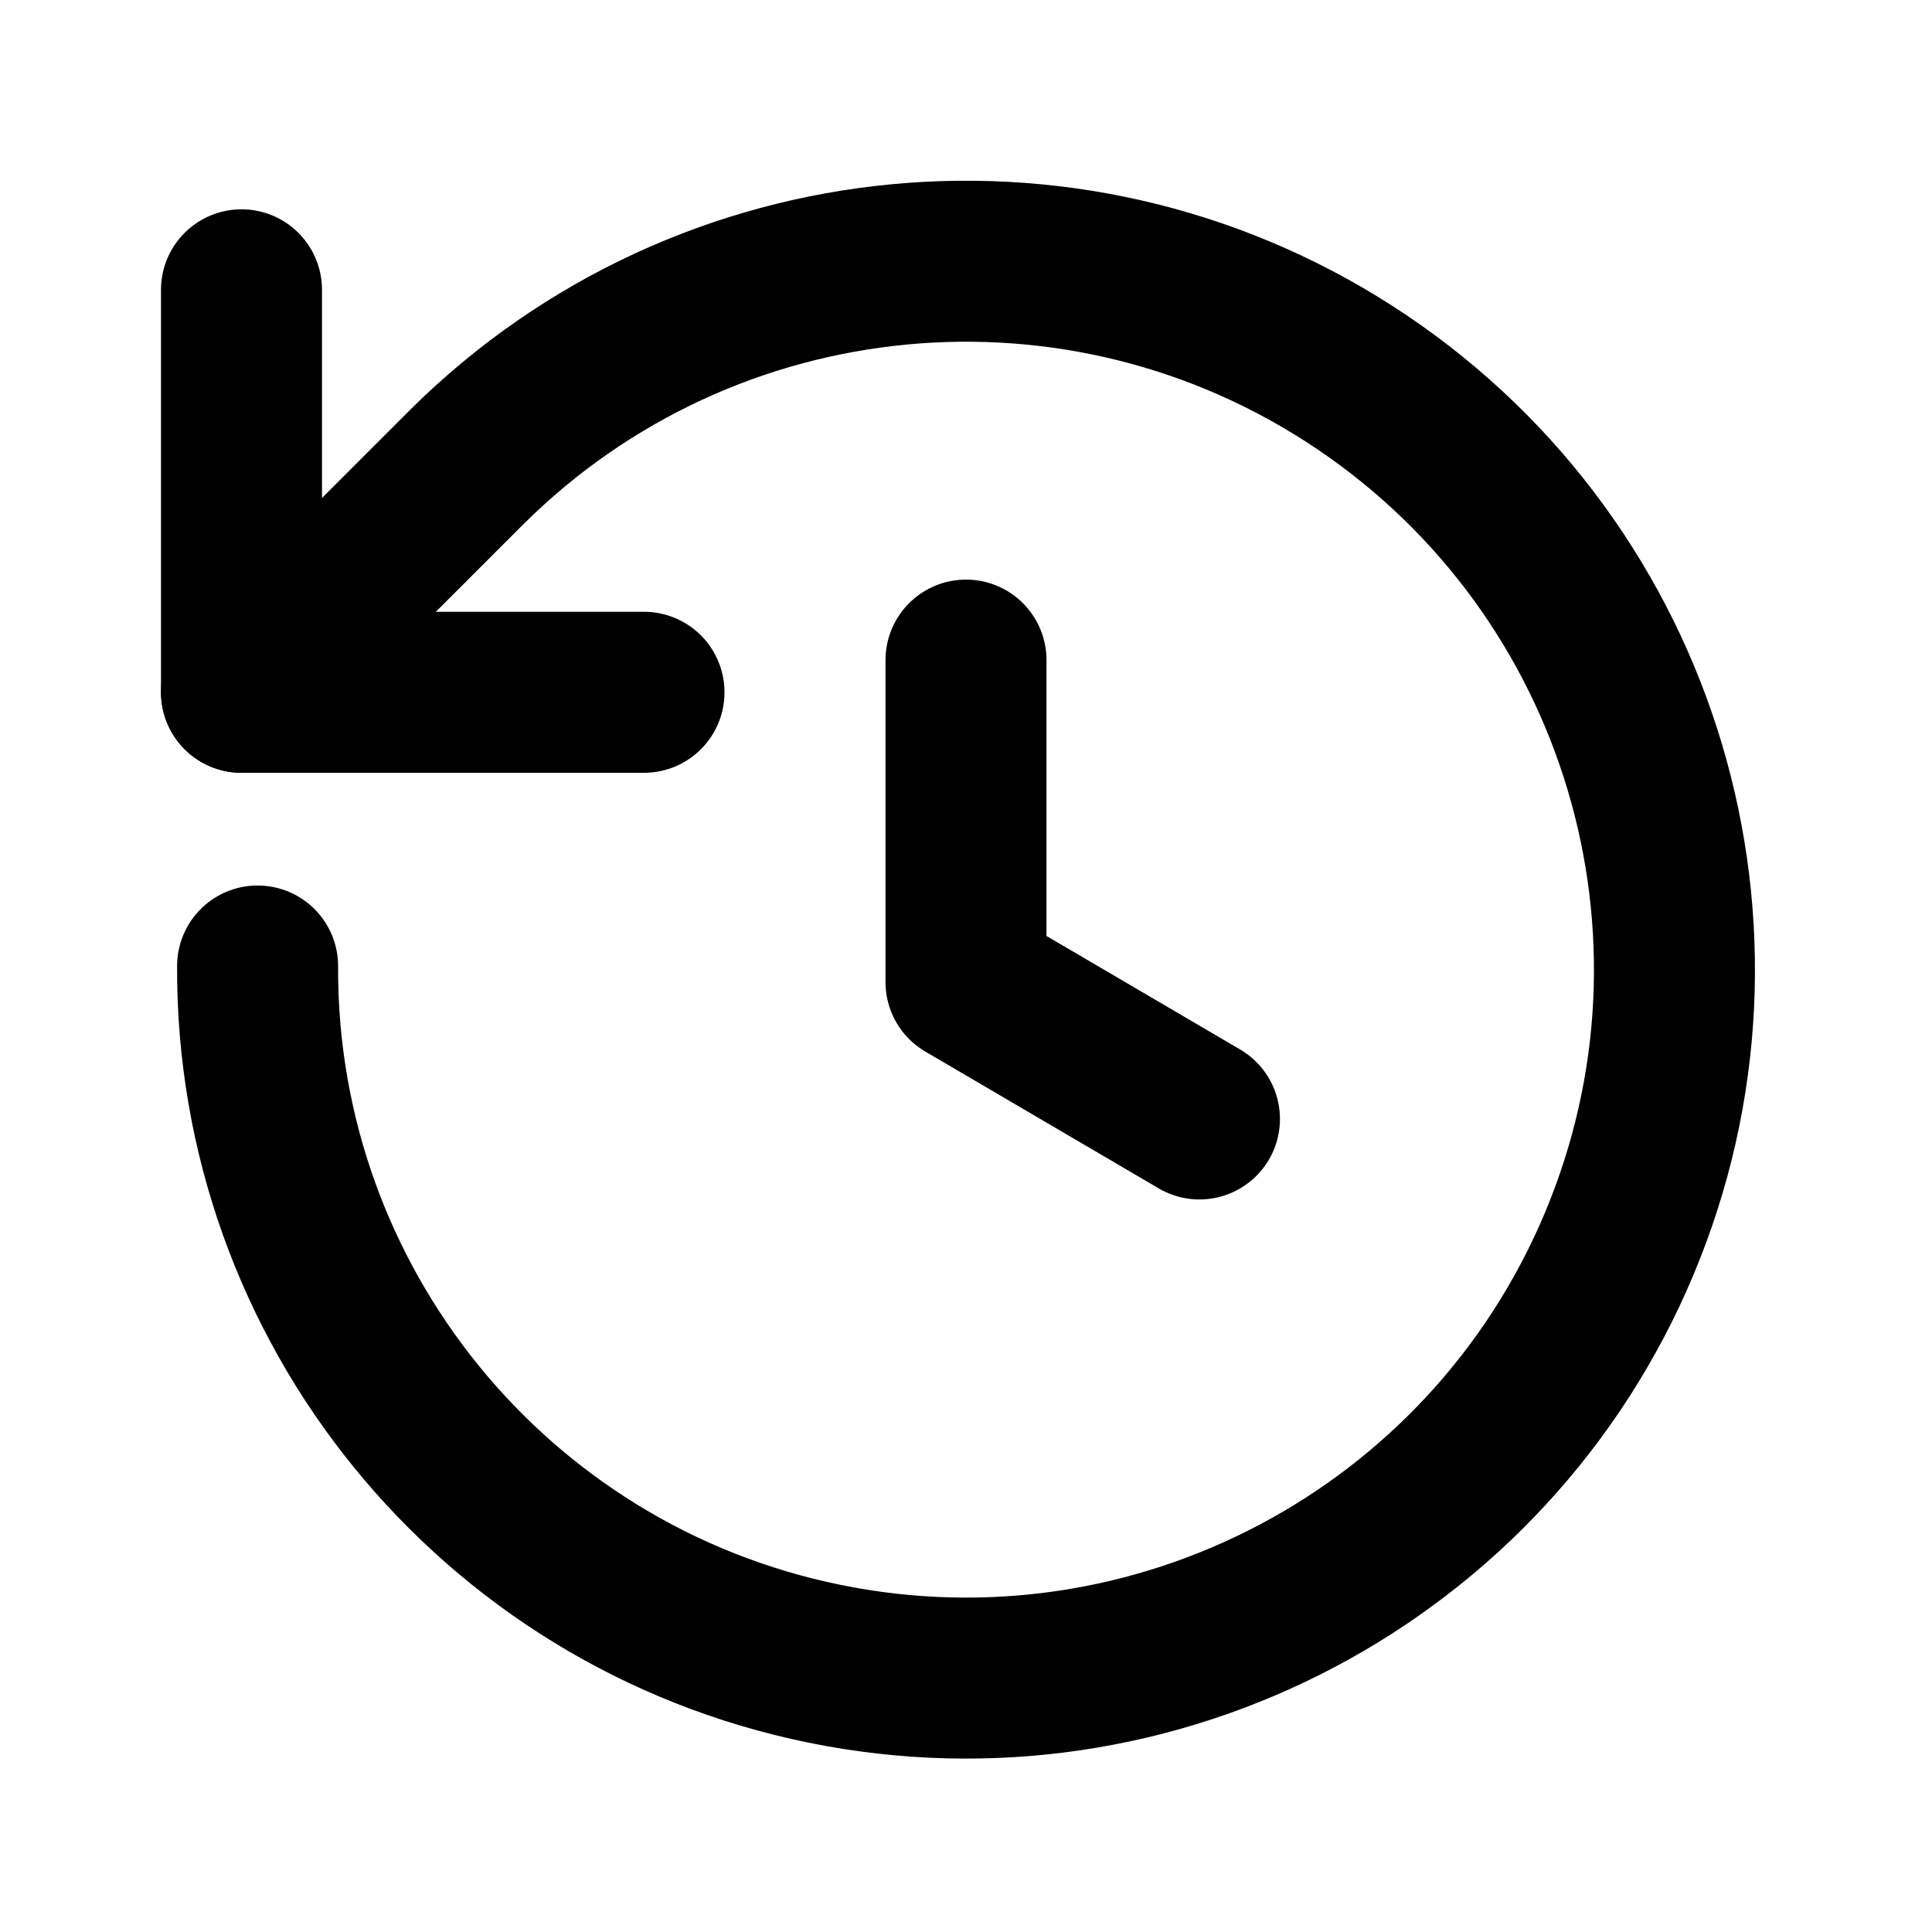
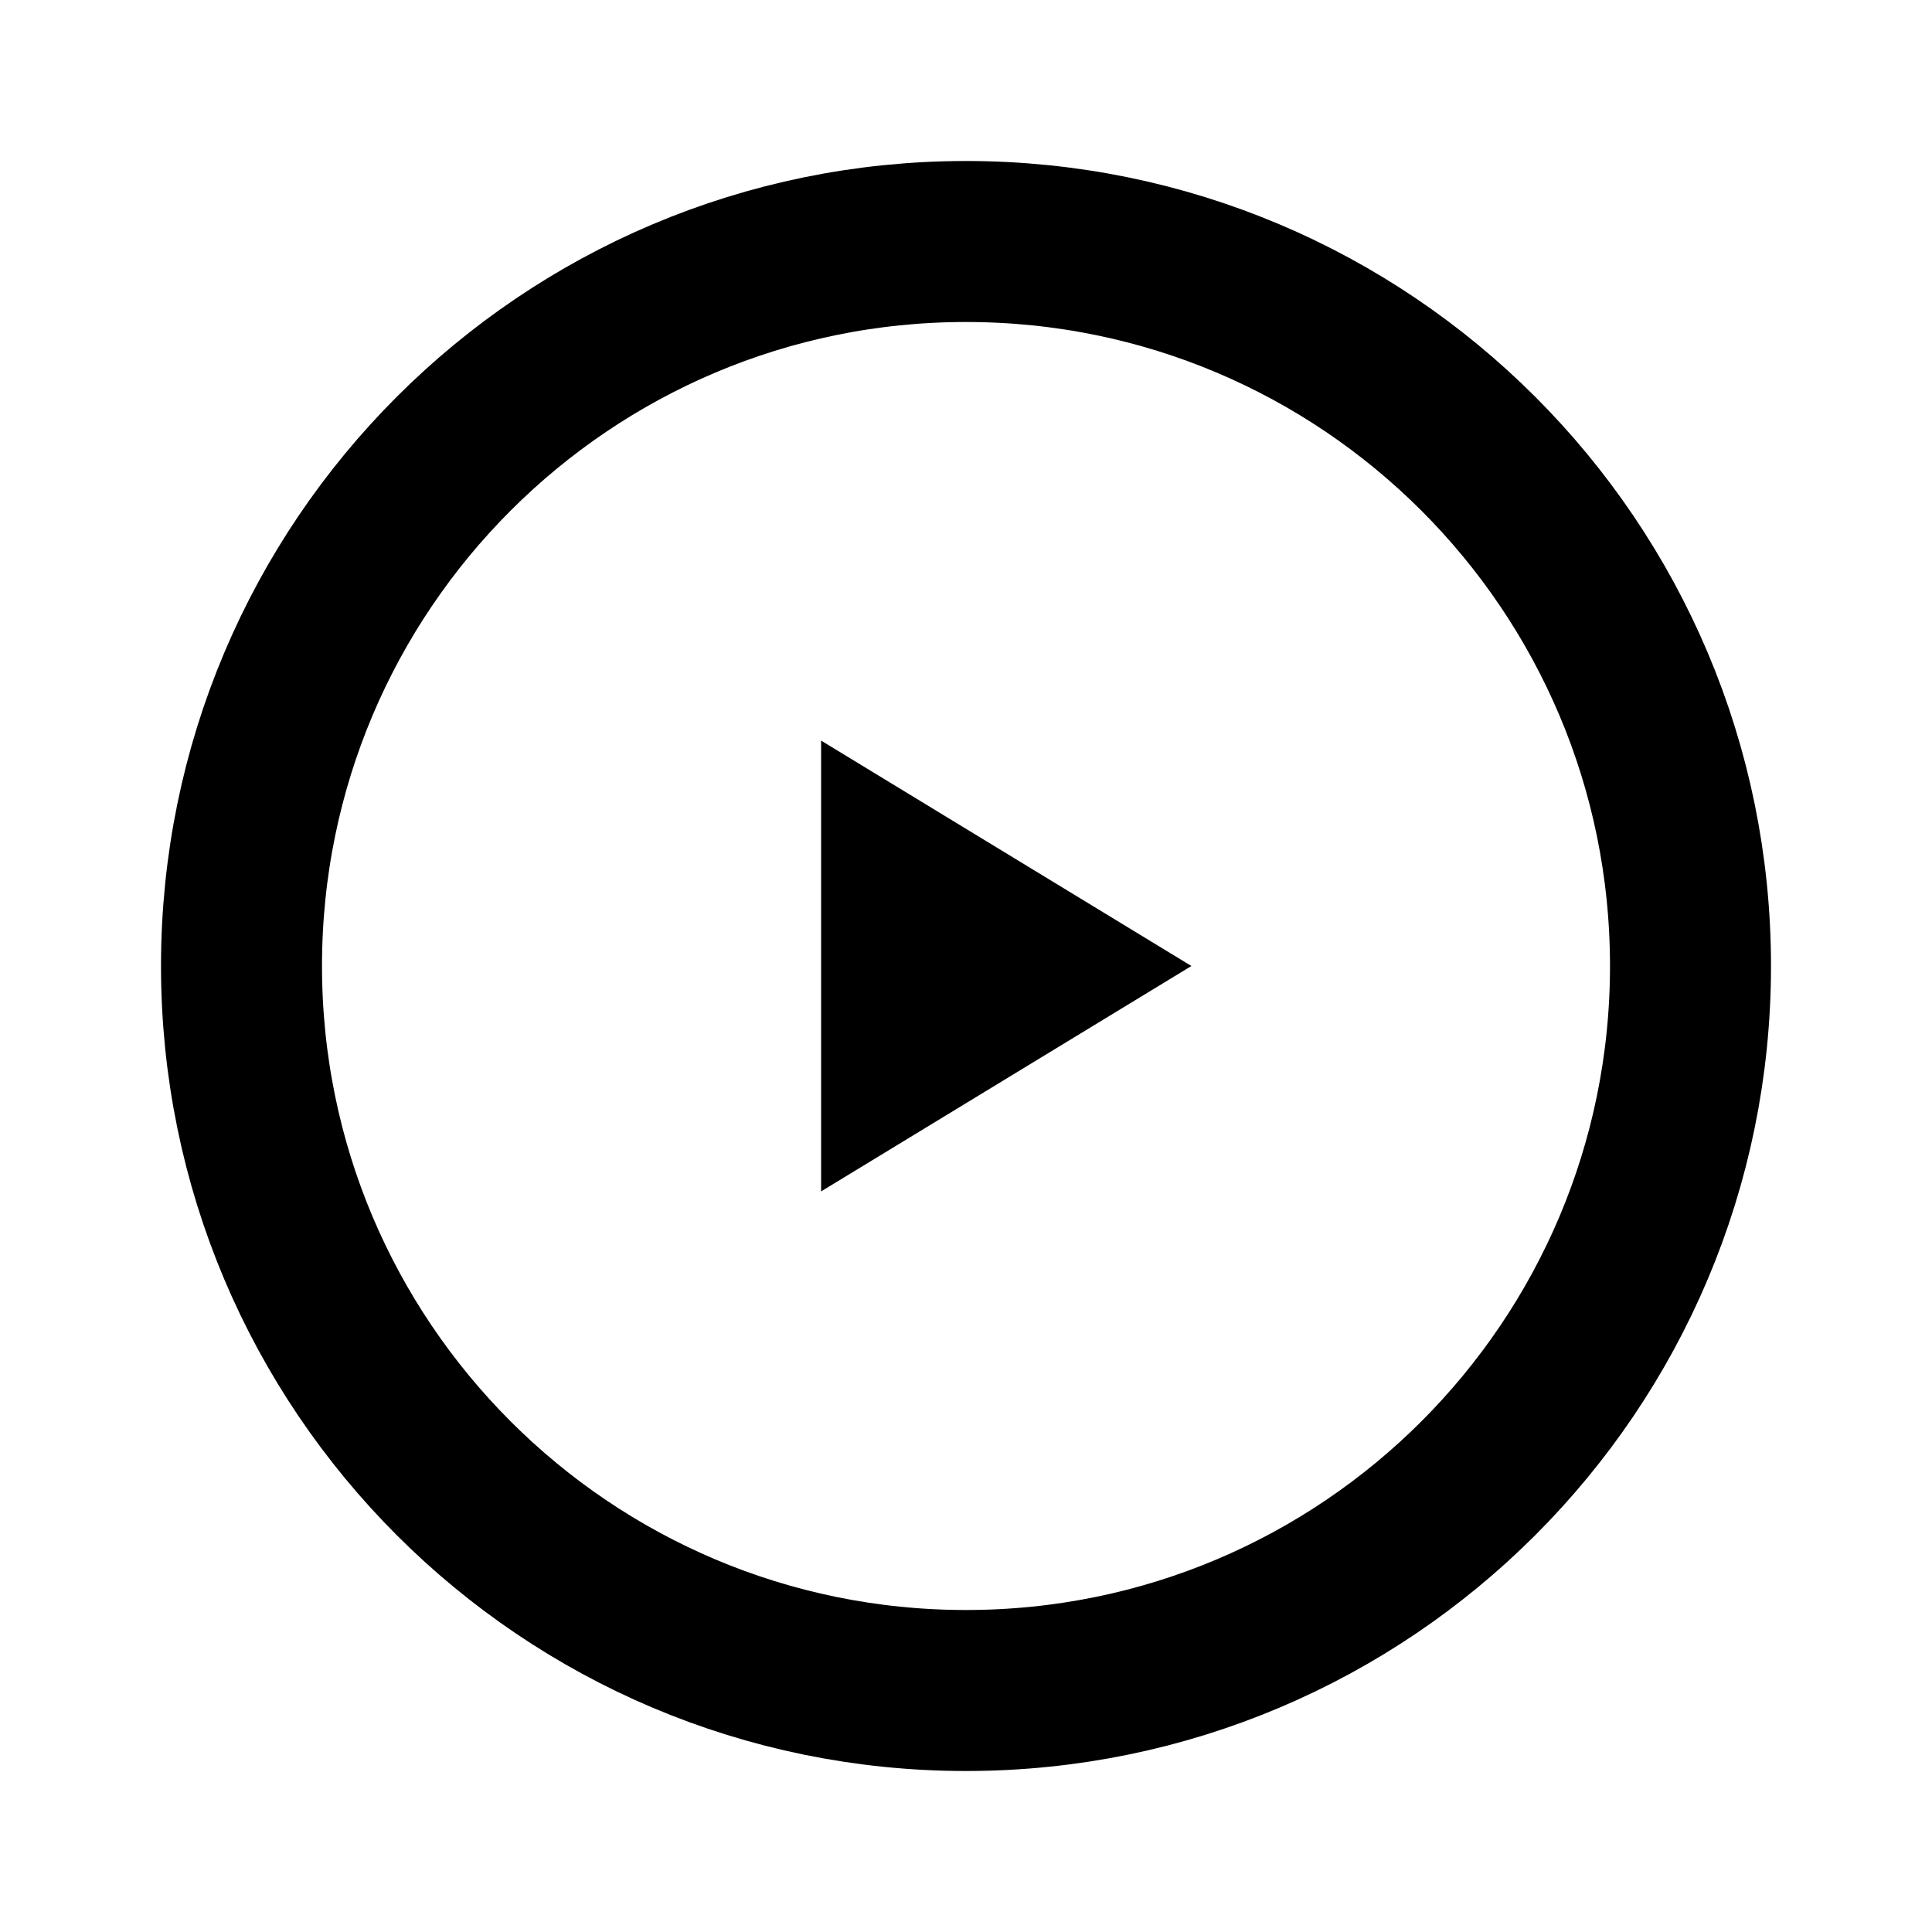
<svg xmlns="http://www.w3.org/2000/svg" viewBox="0 0 24 24" fill="none" stroke="currentColor" stroke-width="2" stroke-linecap="round" stroke-linejoin="round">
-   <path d="M3.2 12a8.8 8.8 0 1 0 2.6-6.2L3 8.6" />
-   <path d="M3 3.6v5h5" />
-   <path d="M12 8.2v4l2.9 1.7" />
+   <circle cx="12" cy="12" r="9" />
+   <path d="M10.2 9.2l4.6 2.8-4.6 2.8z" fill="currentColor" stroke="none" />
</svg>
